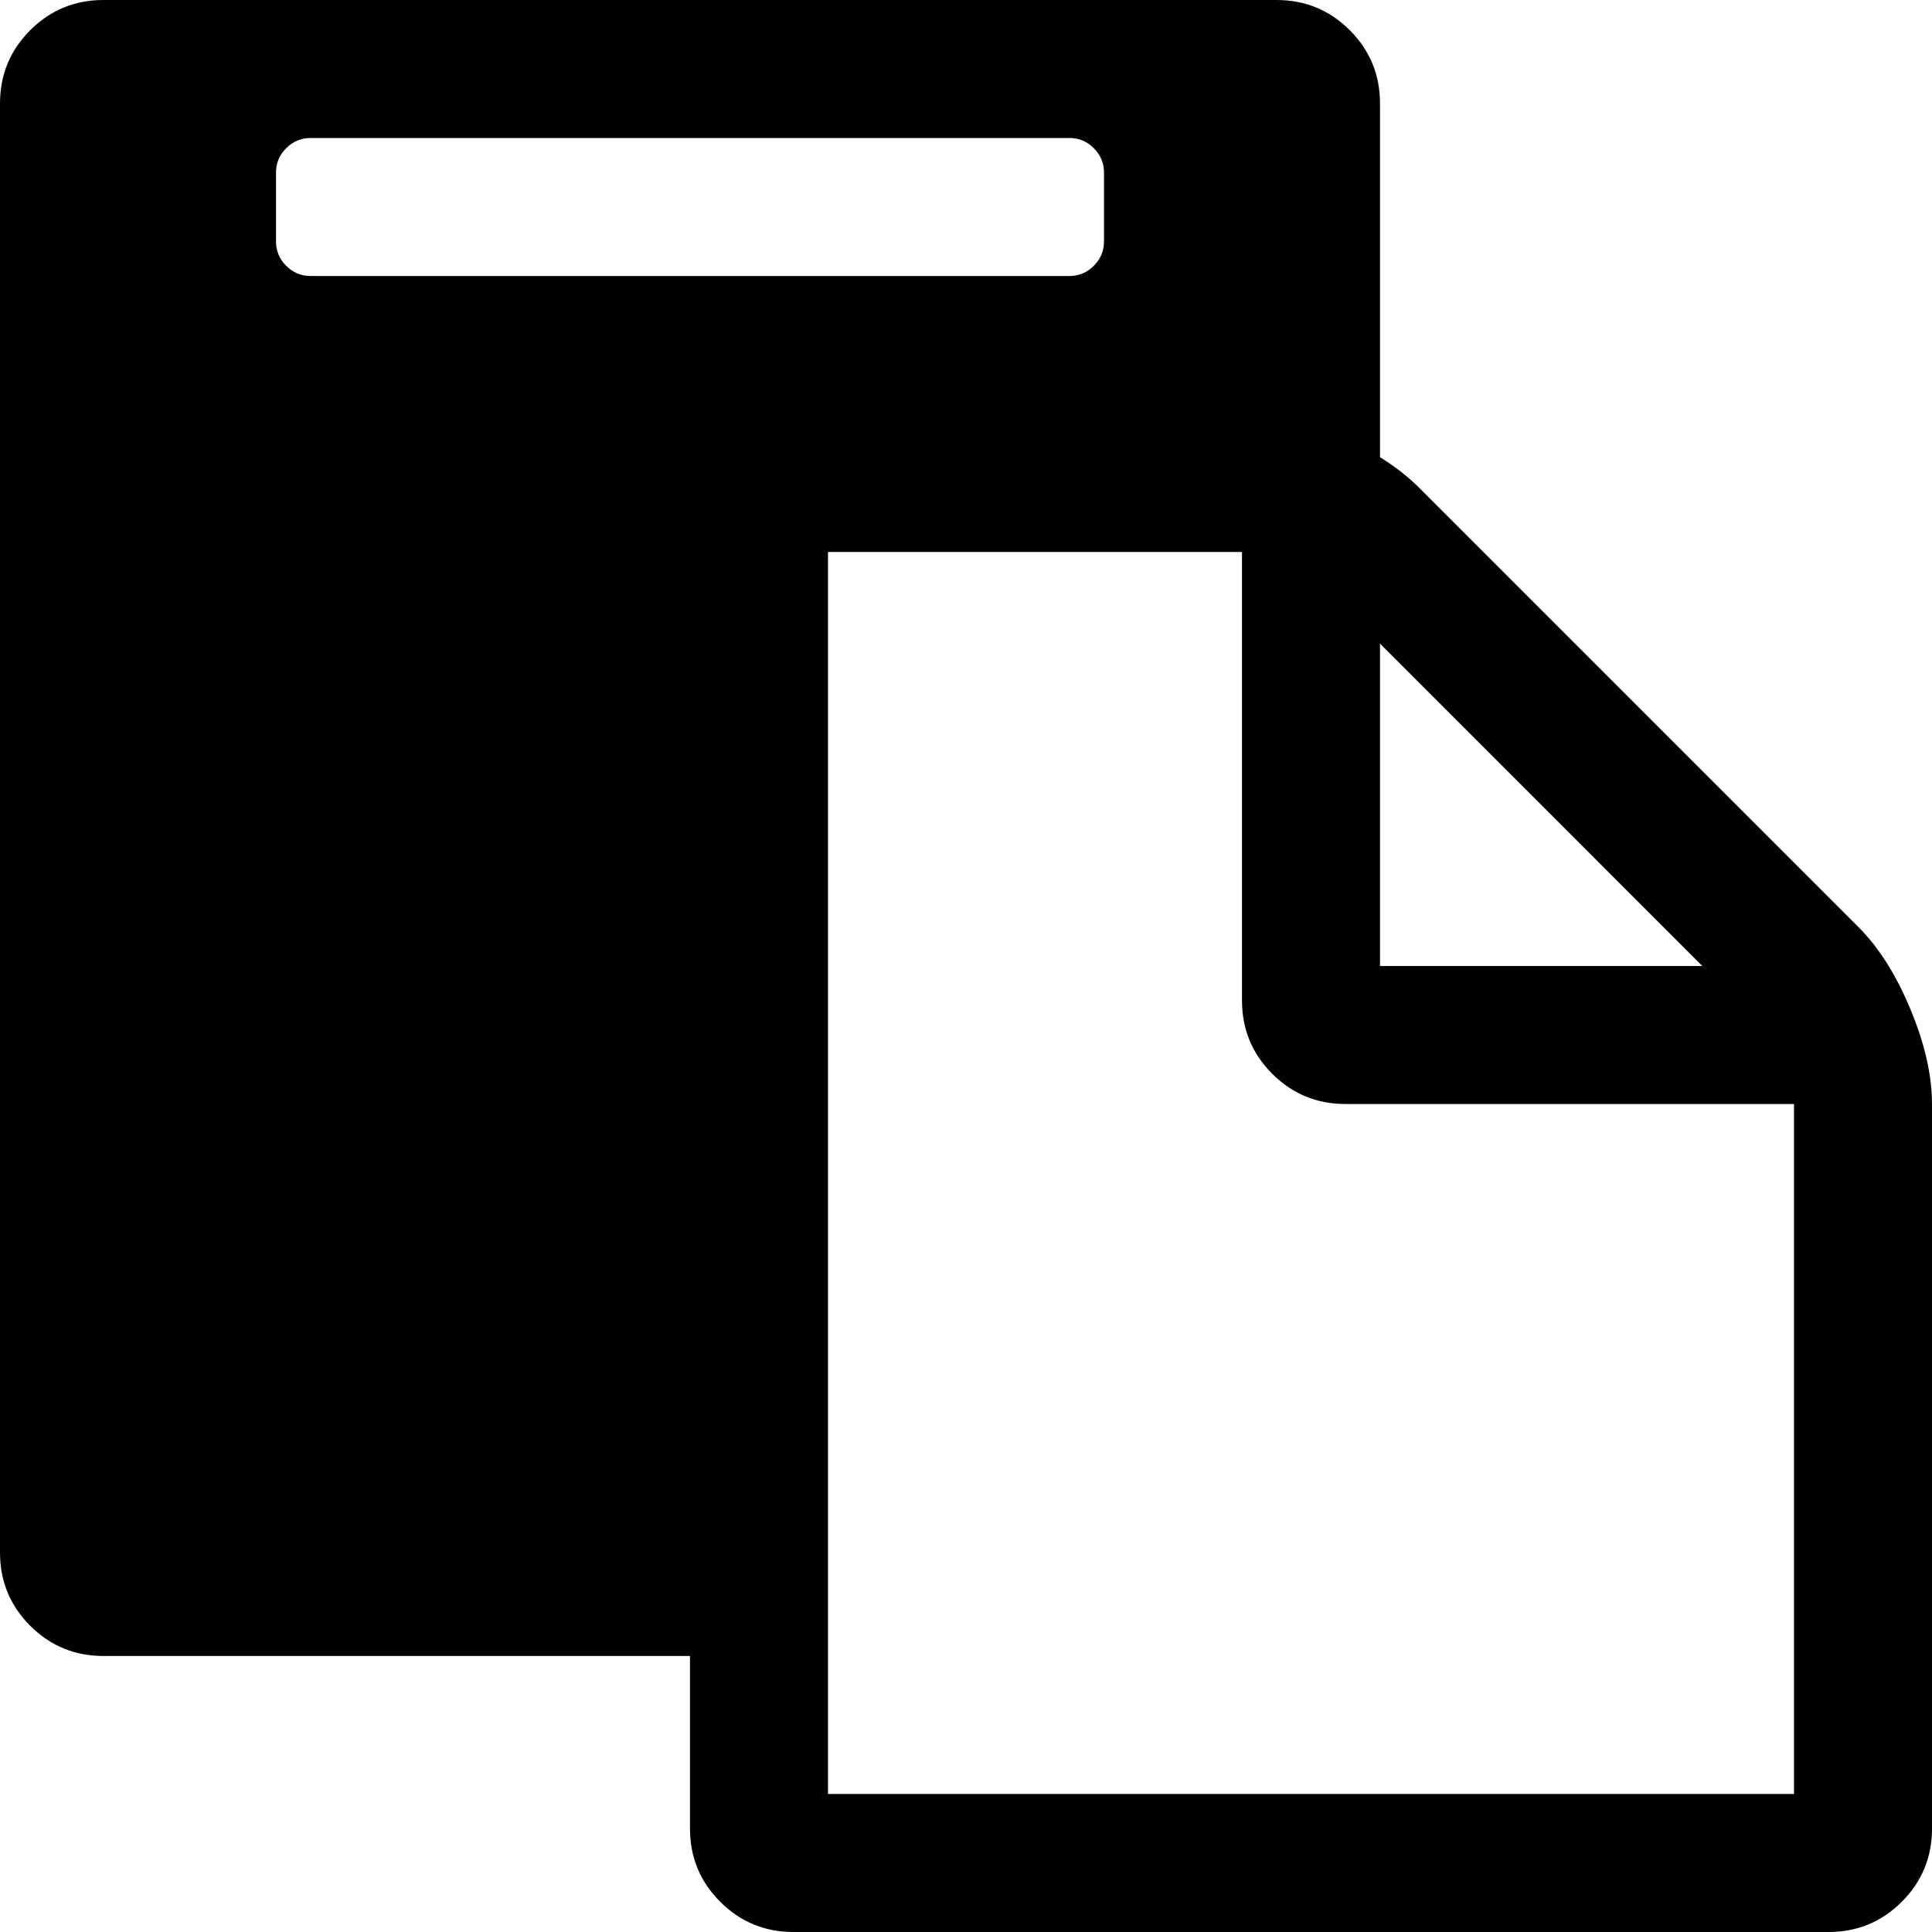
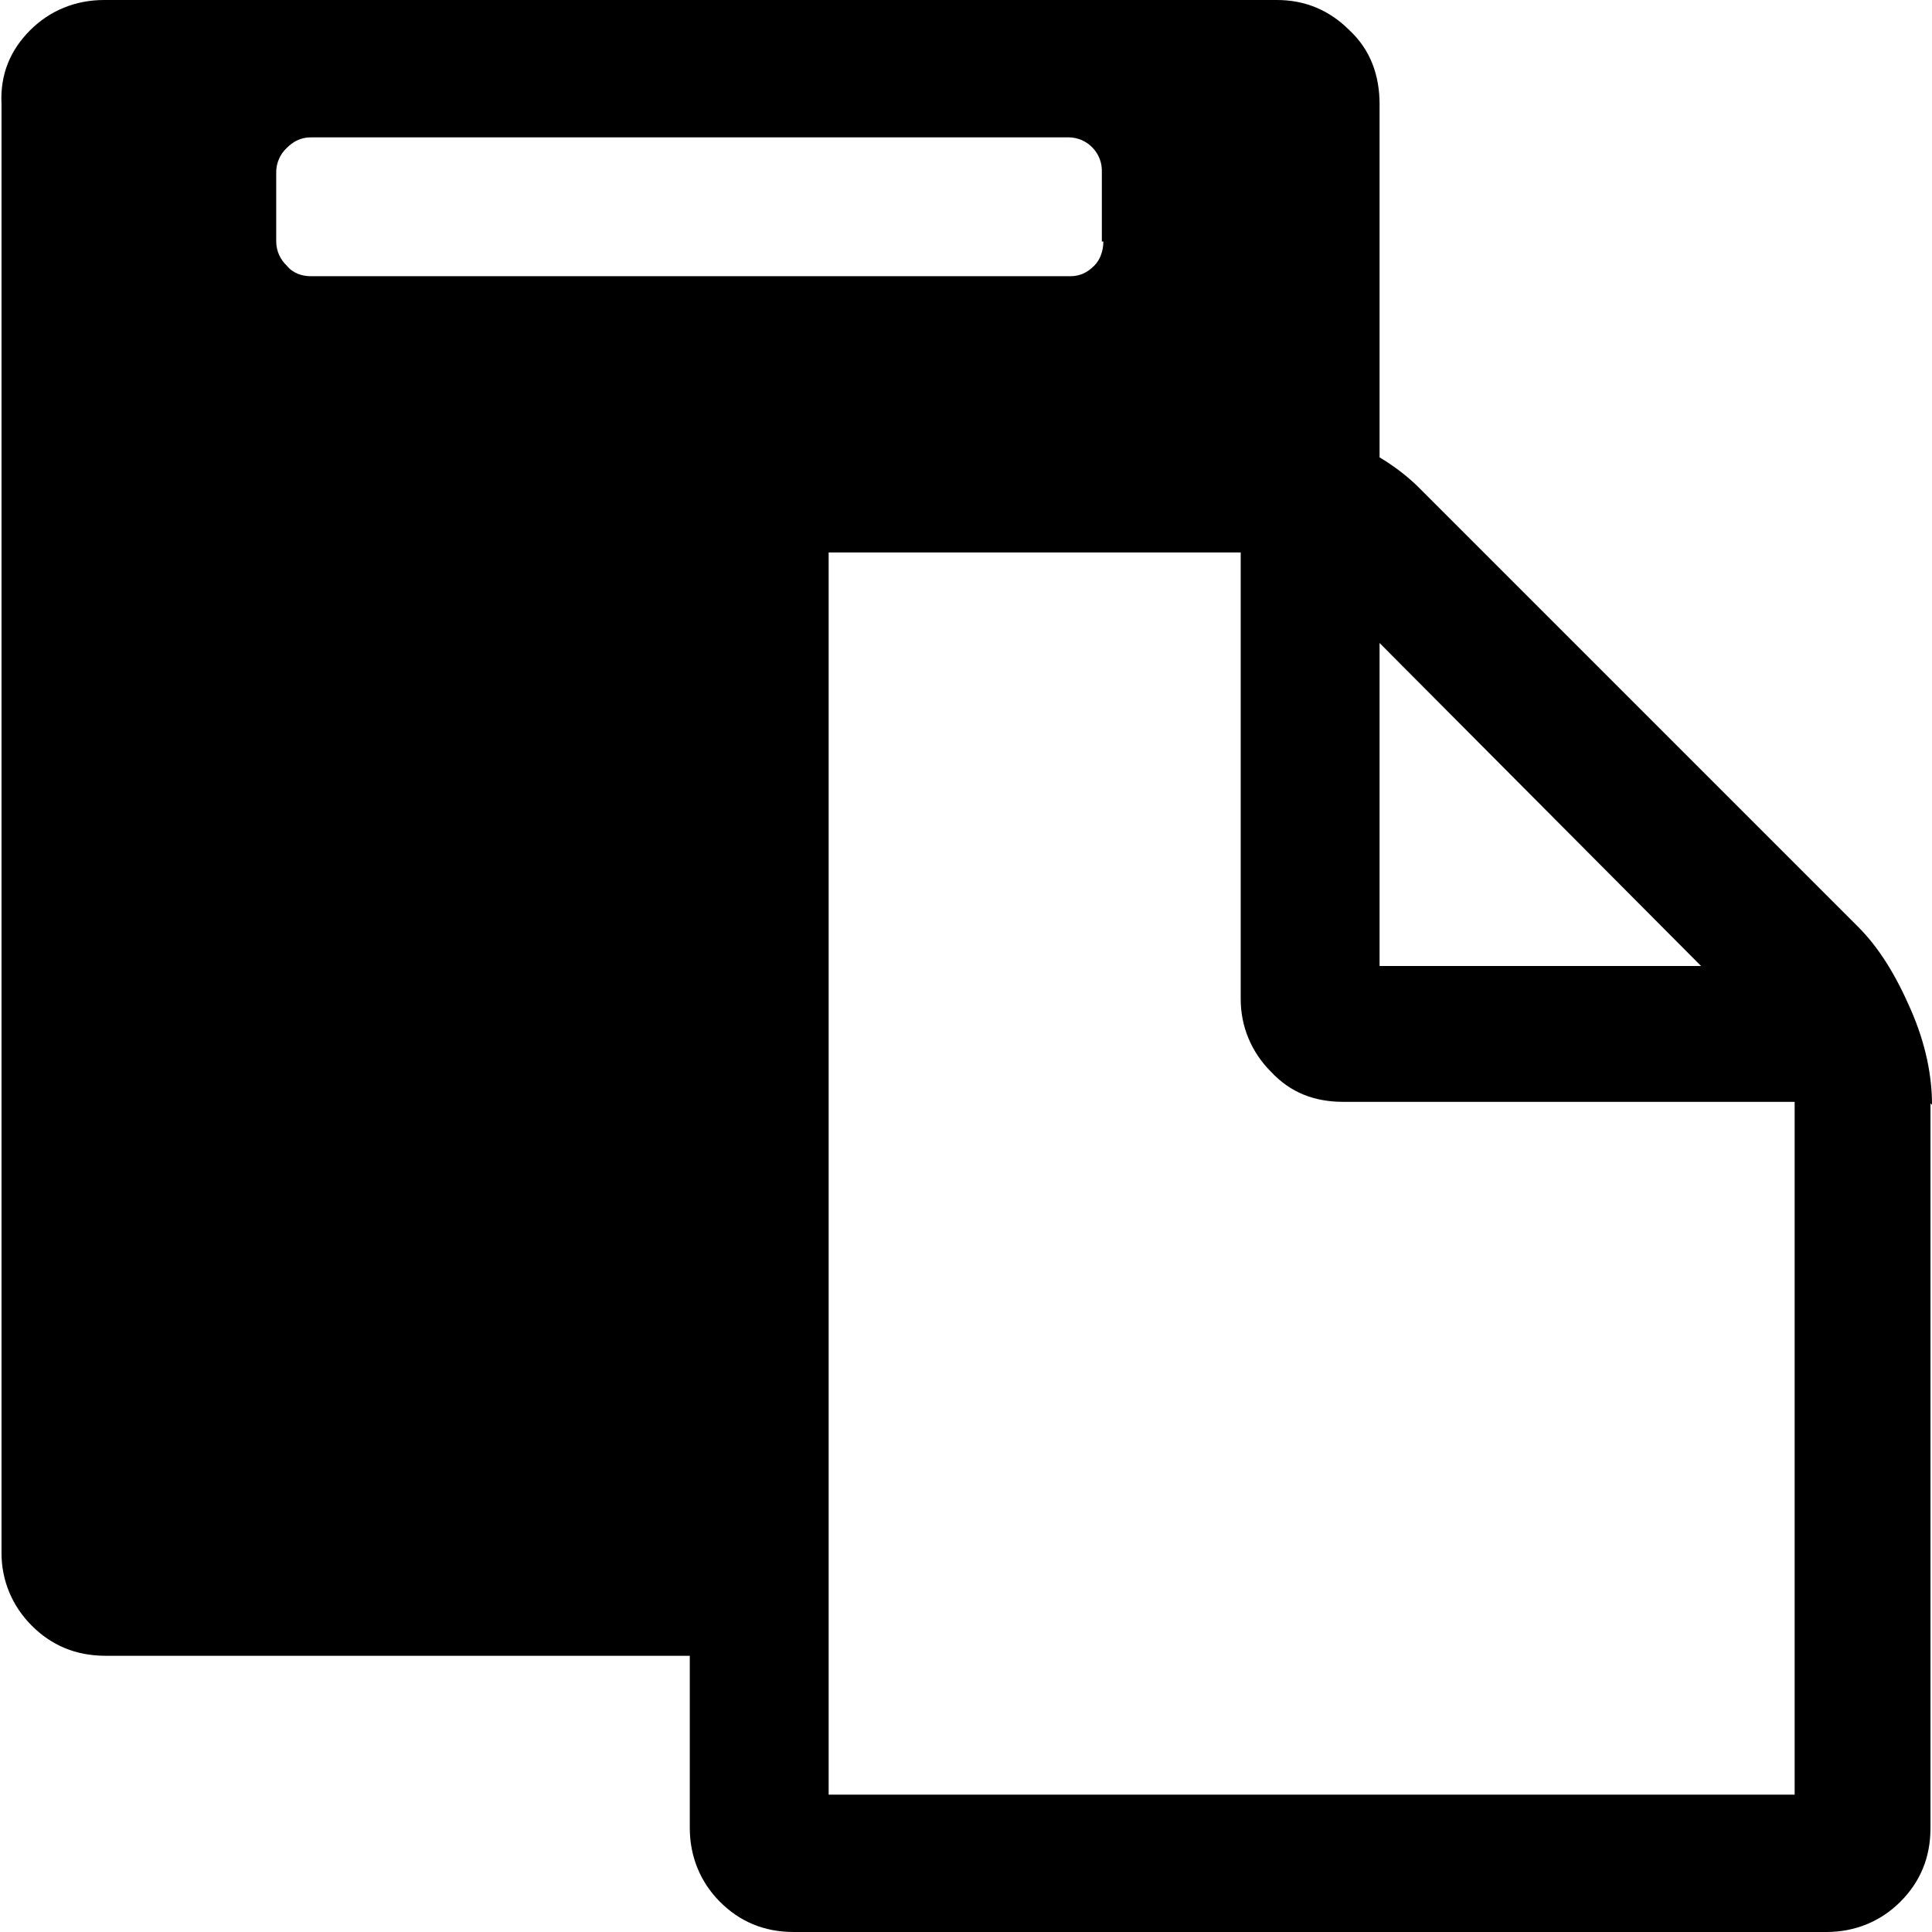
<svg xmlns="http://www.w3.org/2000/svg" width="128" height="128">
-   <path d="M54.857 118.857h64V73.143H89.143c-1.902 0-3.52-.668-4.855-2.002-1.335-1.335-2.002-2.954-2.002-4.855V36.57H54.857v82.286zM73.143 16v-4.571a2.2 2.2 0 0 0-.677-1.61 2.198 2.198 0 0 0-1.609-.676H20.571c-.621 0-1.158.225-1.609.676a2.198 2.198 0 0 0-.676 1.61V16a2.2 2.2 0 0 0 .676 1.61c.451.45.988.676 1.61.676h50.285c.622 0 1.158-.226 1.61-.677.45-.45.676-.987.676-1.609zm18.286 48h21.357L91.43 42.642V64zM128 73.143v48c0 1.902-.667 3.52-2.002 4.855-1.335 1.335-2.953 2.002-4.855 2.002H52.57c-1.901 0-3.52-.667-4.854-2.002-1.335-1.335-2.003-2.953-2.003-4.855v-11.429H6.857c-1.902 0-3.52-.667-4.855-2.002C.667 106.377 0 104.759 0 102.857v-96c0-1.902.667-3.52 2.002-4.855C3.337.667 4.955 0 6.857 0h77.714c1.902 0 3.52.667 4.855 2.002 1.335 1.335 2.003 2.953 2.003 4.855V30.29c1 .622 1.856 1.29 2.569 2.003l29.147 29.147c1.335 1.335 2.478 3.145 3.429 5.43.95 2.287 1.426 4.383 1.426 6.291v-.018z" />
+   <path d="M54.9 118.9h64V73H89c-1.9 0-3.5-.6-4.8-2-1.3-1.3-2-3-2-4.8V36.6H54.9v82.3zM73 16v-4.6a2.2 2.2 0 0 0-.6-1.6 2.2 2.2 0 0 0-1.6-.7H20.6c-.7 0-1.2.3-1.6.7a2.2 2.2 0 0 0-.7 1.6V16a2.2 2.2 0 0 0 .7 1.6c.4.5 1 .7 1.6.7h50.3c.6 0 1.1-.2 1.6-.7.4-.4.6-1 .6-1.6zm18.3 48h21.4L91.4 42.6V64zm36.6 9.1v48c0 2-.7 3.6-2 4.9-1.3 1.3-3 2-4.9 2H52.6c-2 0-3.6-.7-4.9-2-1.3-1.3-2-3-2-4.9v-11.4H7c-2 0-3.6-.7-4.9-2-1.3-1.3-2-3-2-4.8v-96C0 4.9.7 3.3 2 2 3.3.7 5 0 6.9 0h77.7c1.9 0 3.5.7 4.8 2 1.4 1.3 2 3 2 4.9v23.4c1 .6 1.9 1.3 2.6 2l29.1 29.1c1.4 1.4 2.5 3.2 3.5 5.5s1.4 4.4 1.4 6.3z" />
</svg>
